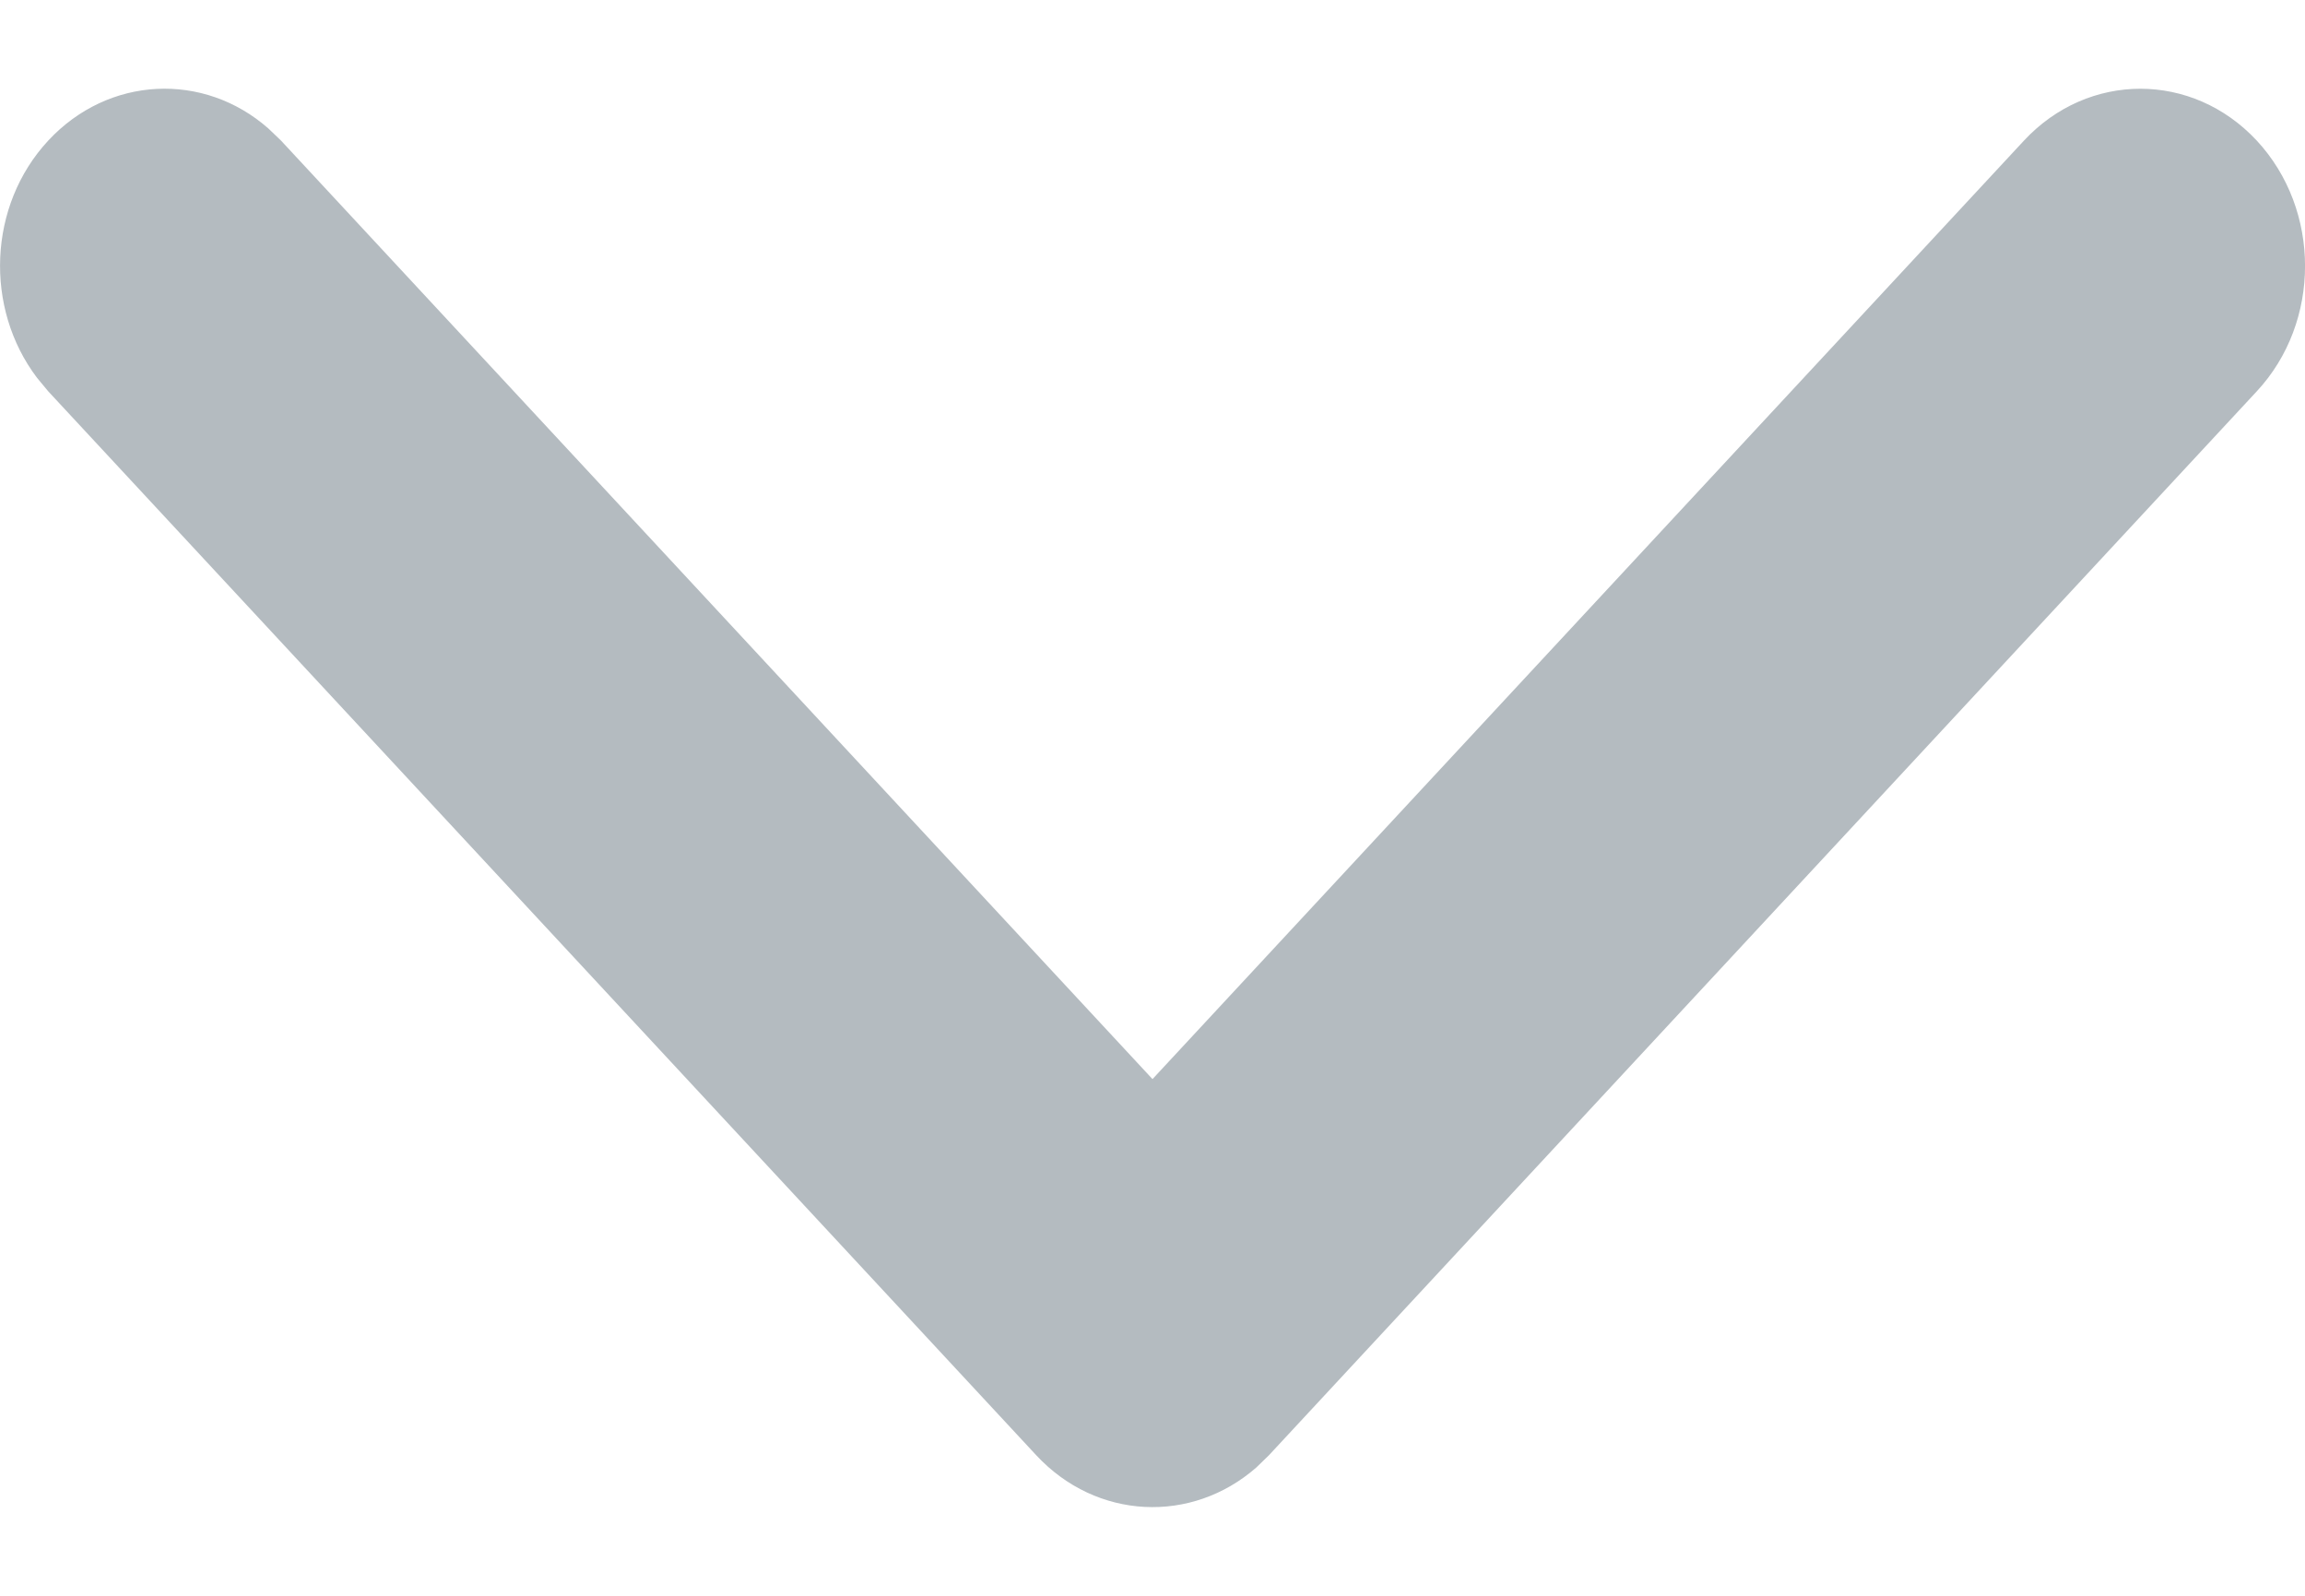
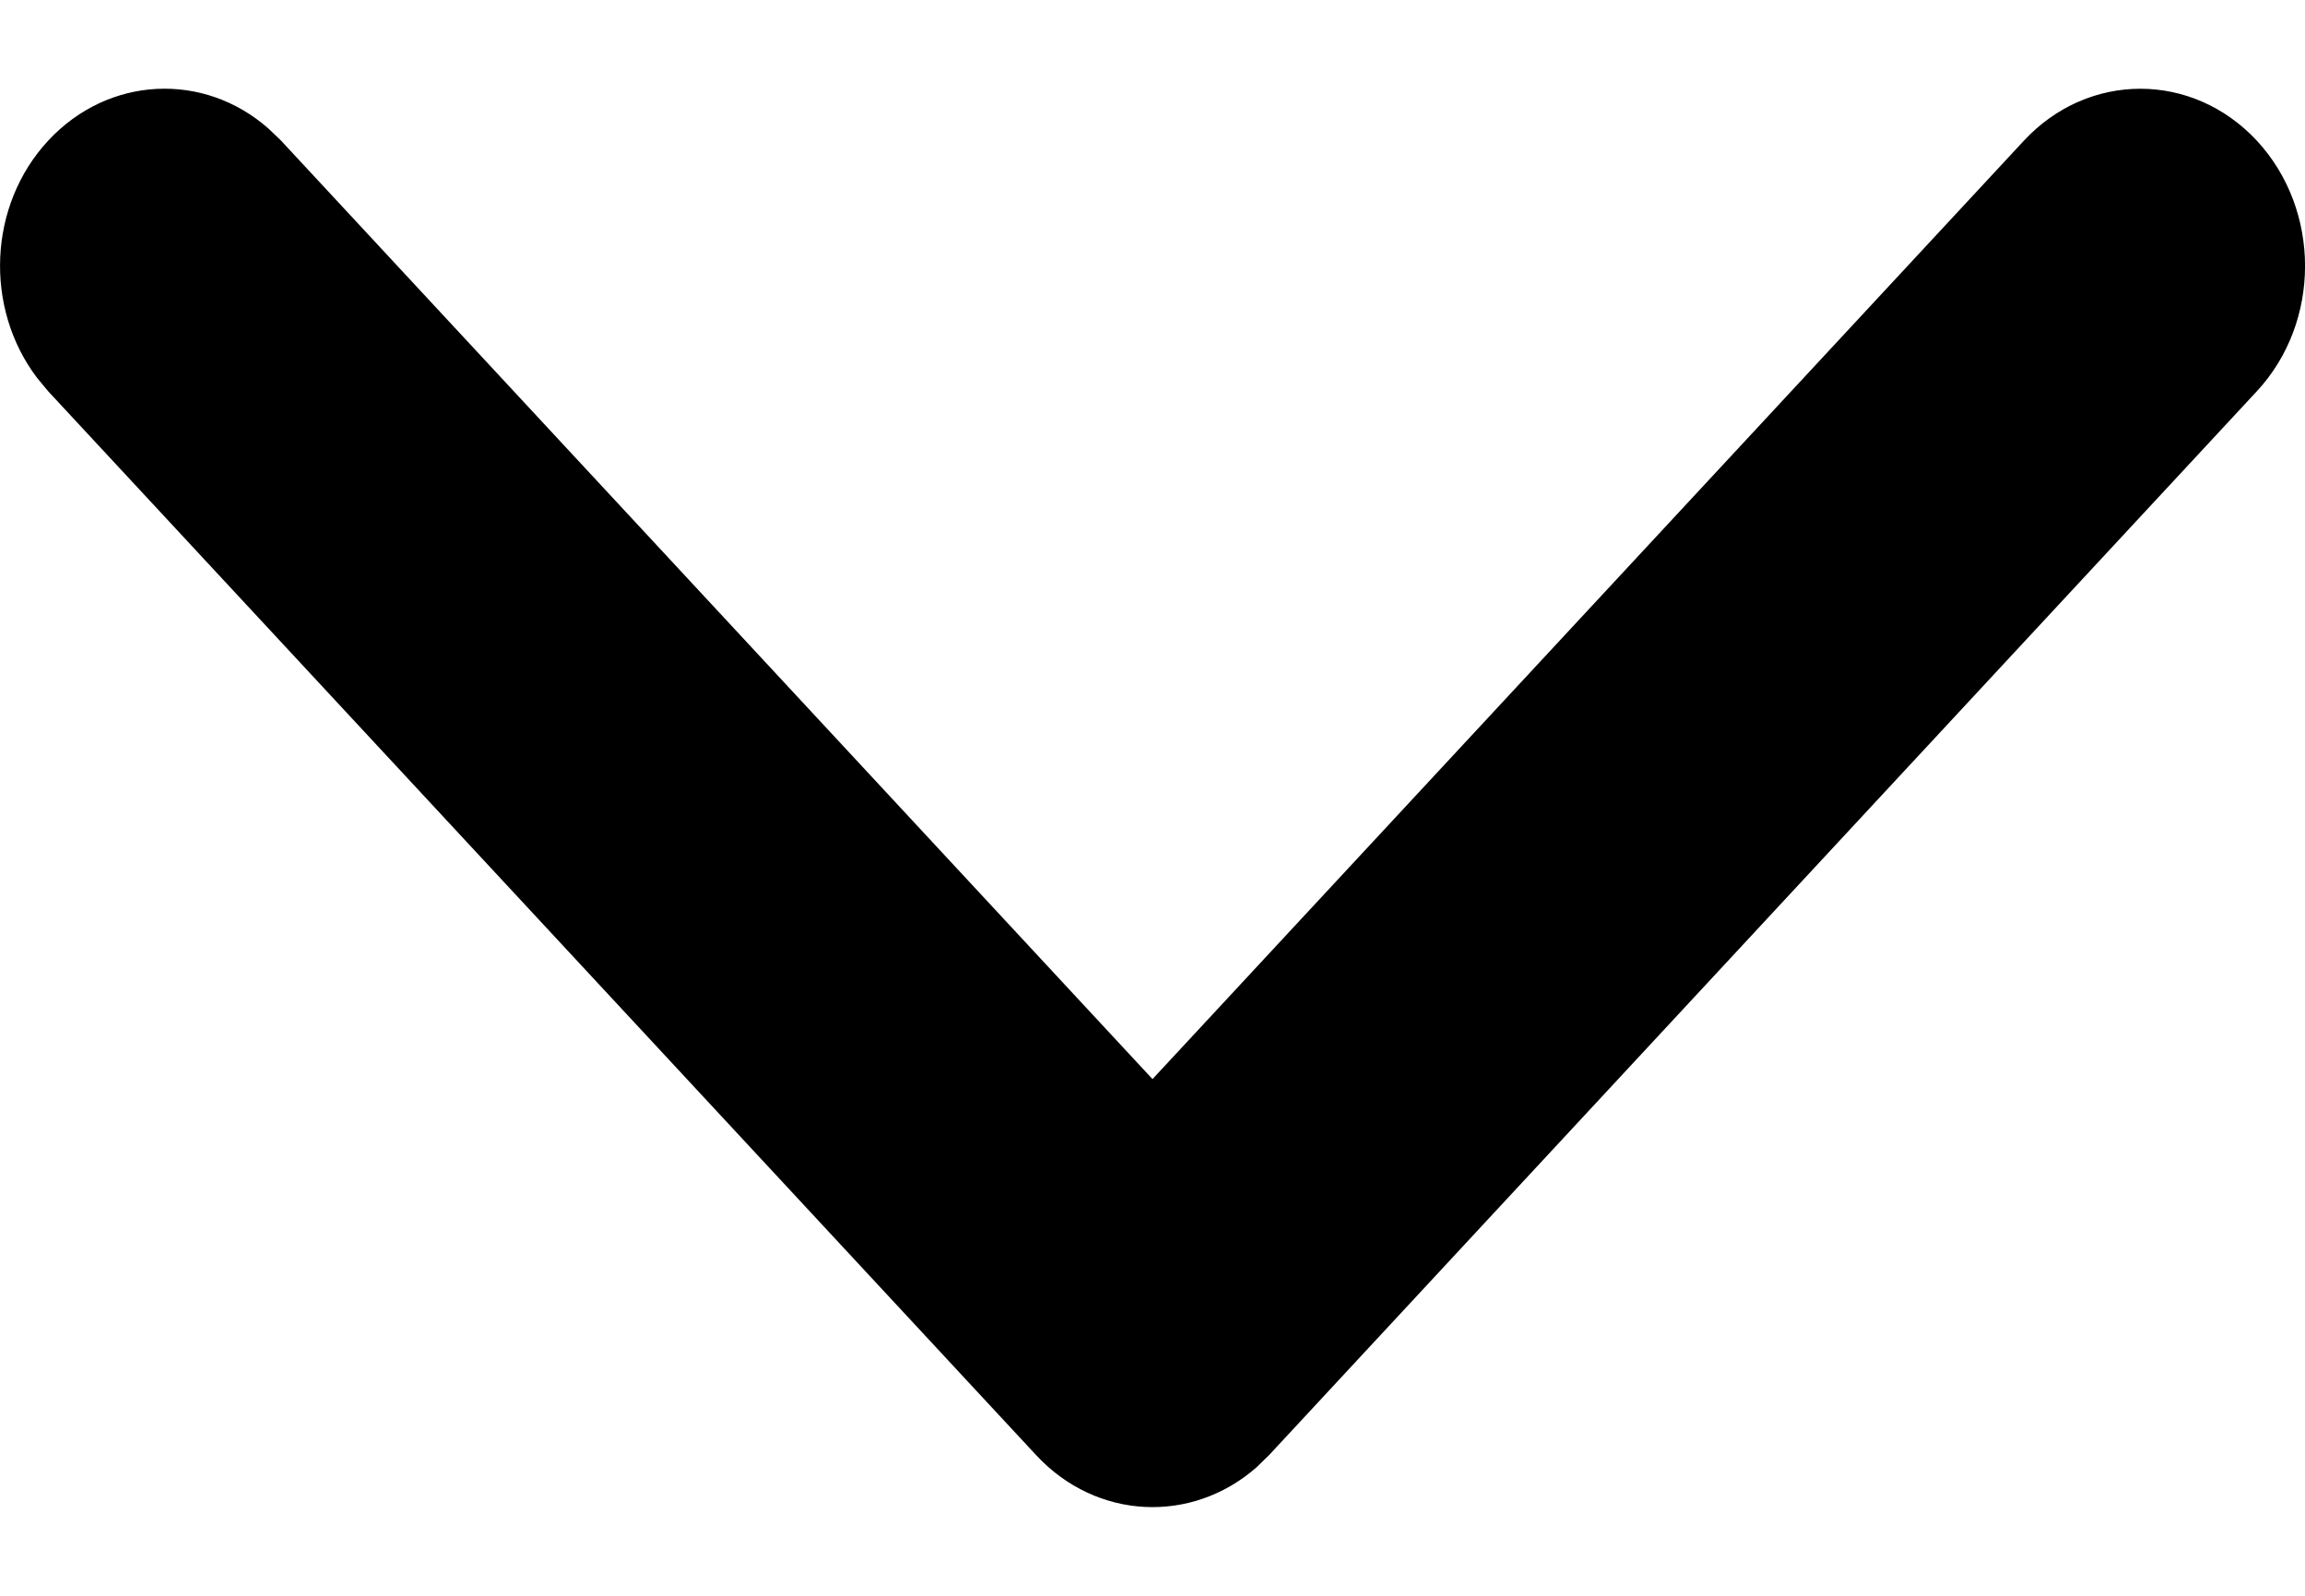
<svg xmlns="http://www.w3.org/2000/svg" width="13" height="9" viewBox="0 0 13 9" fill="none">
-   <path d="M7.086 8.276C6.721 8.596 6.184 8.573 5.844 8.207L0.272 2.207L0.209 2.131C-0.089 1.738 -0.068 1.159 0.272 0.793C0.612 0.427 1.15 0.404 1.514 0.725L1.585 0.793L6.5 6.086L11.415 0.793C11.778 0.403 12.365 0.403 12.728 0.793C13.091 1.184 13.091 1.817 12.728 2.207L7.157 8.207L7.086 8.276Z" fill="#B4BBC0" />
+   <path d="M7.086 8.276C6.721 8.596 6.184 8.573 5.844 8.207L0.272 2.207L0.209 2.131C-0.089 1.738 -0.068 1.159 0.272 0.793C0.612 0.427 1.15 0.404 1.514 0.725L1.585 0.793L6.5 6.086L11.415 0.793C11.778 0.403 12.365 0.403 12.728 0.793C13.091 1.184 13.091 1.817 12.728 2.207L7.157 8.207L7.086 8.276Z" fill="currentColor" />
</svg>
